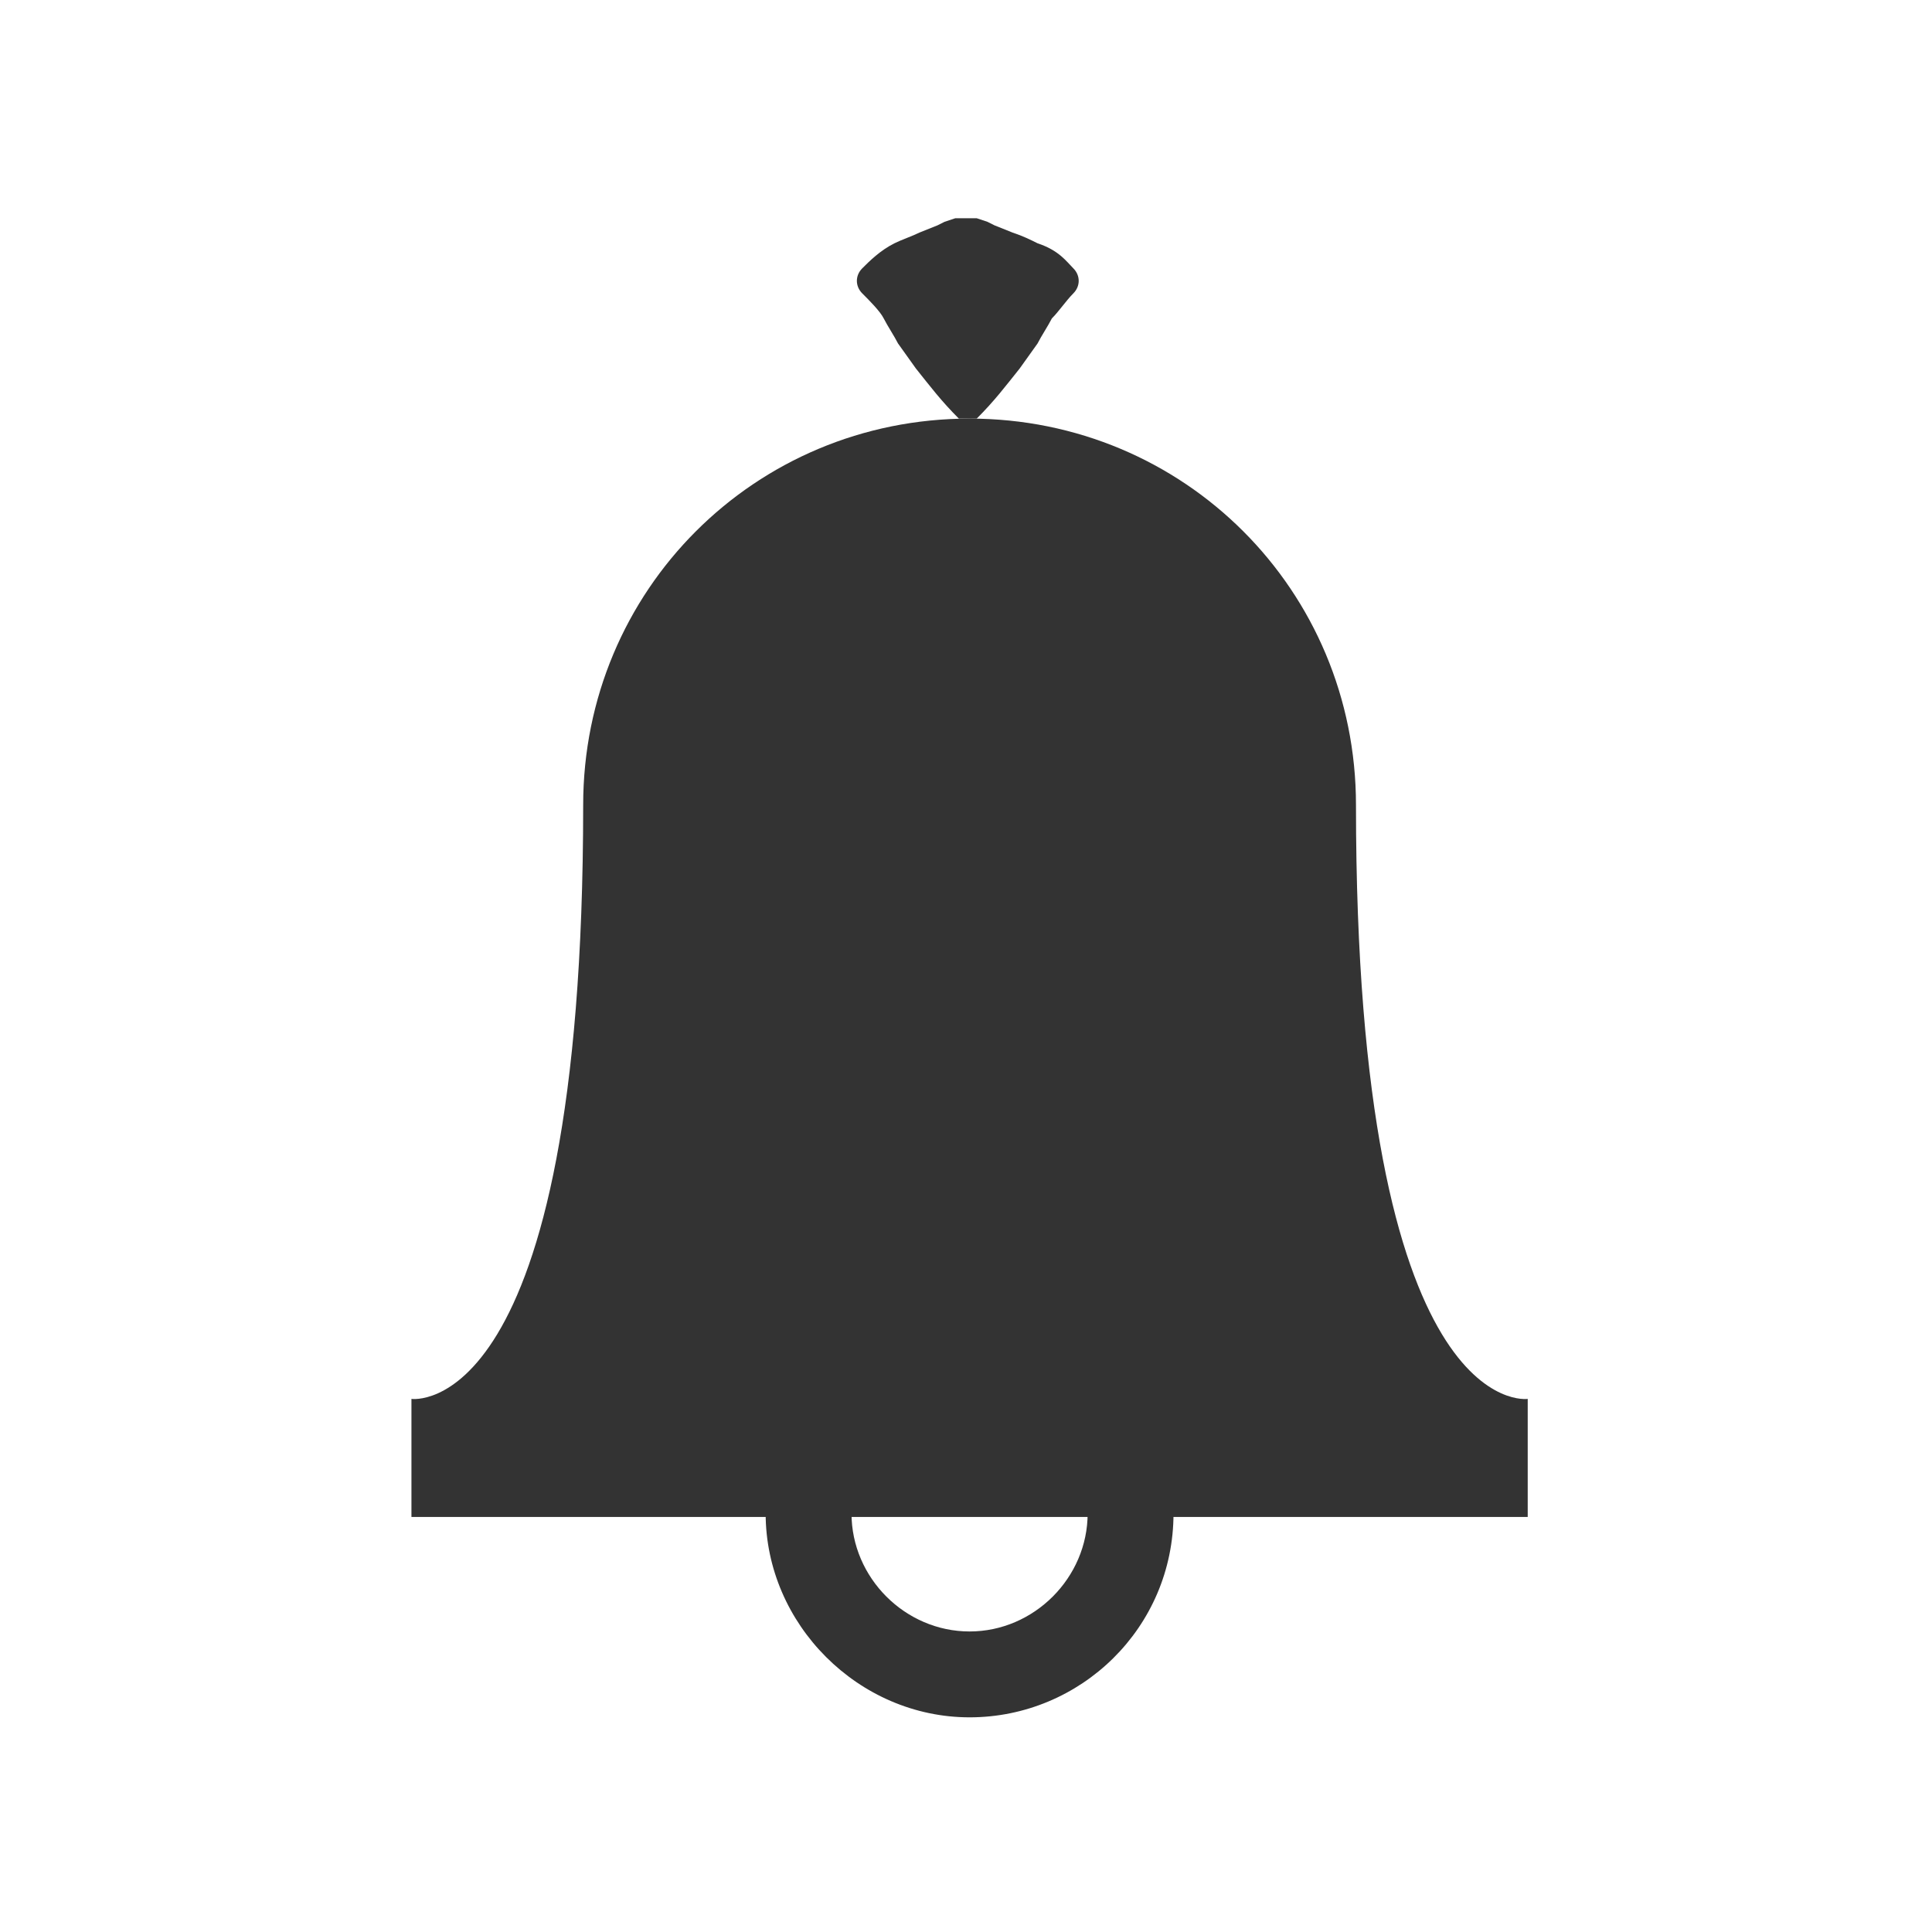
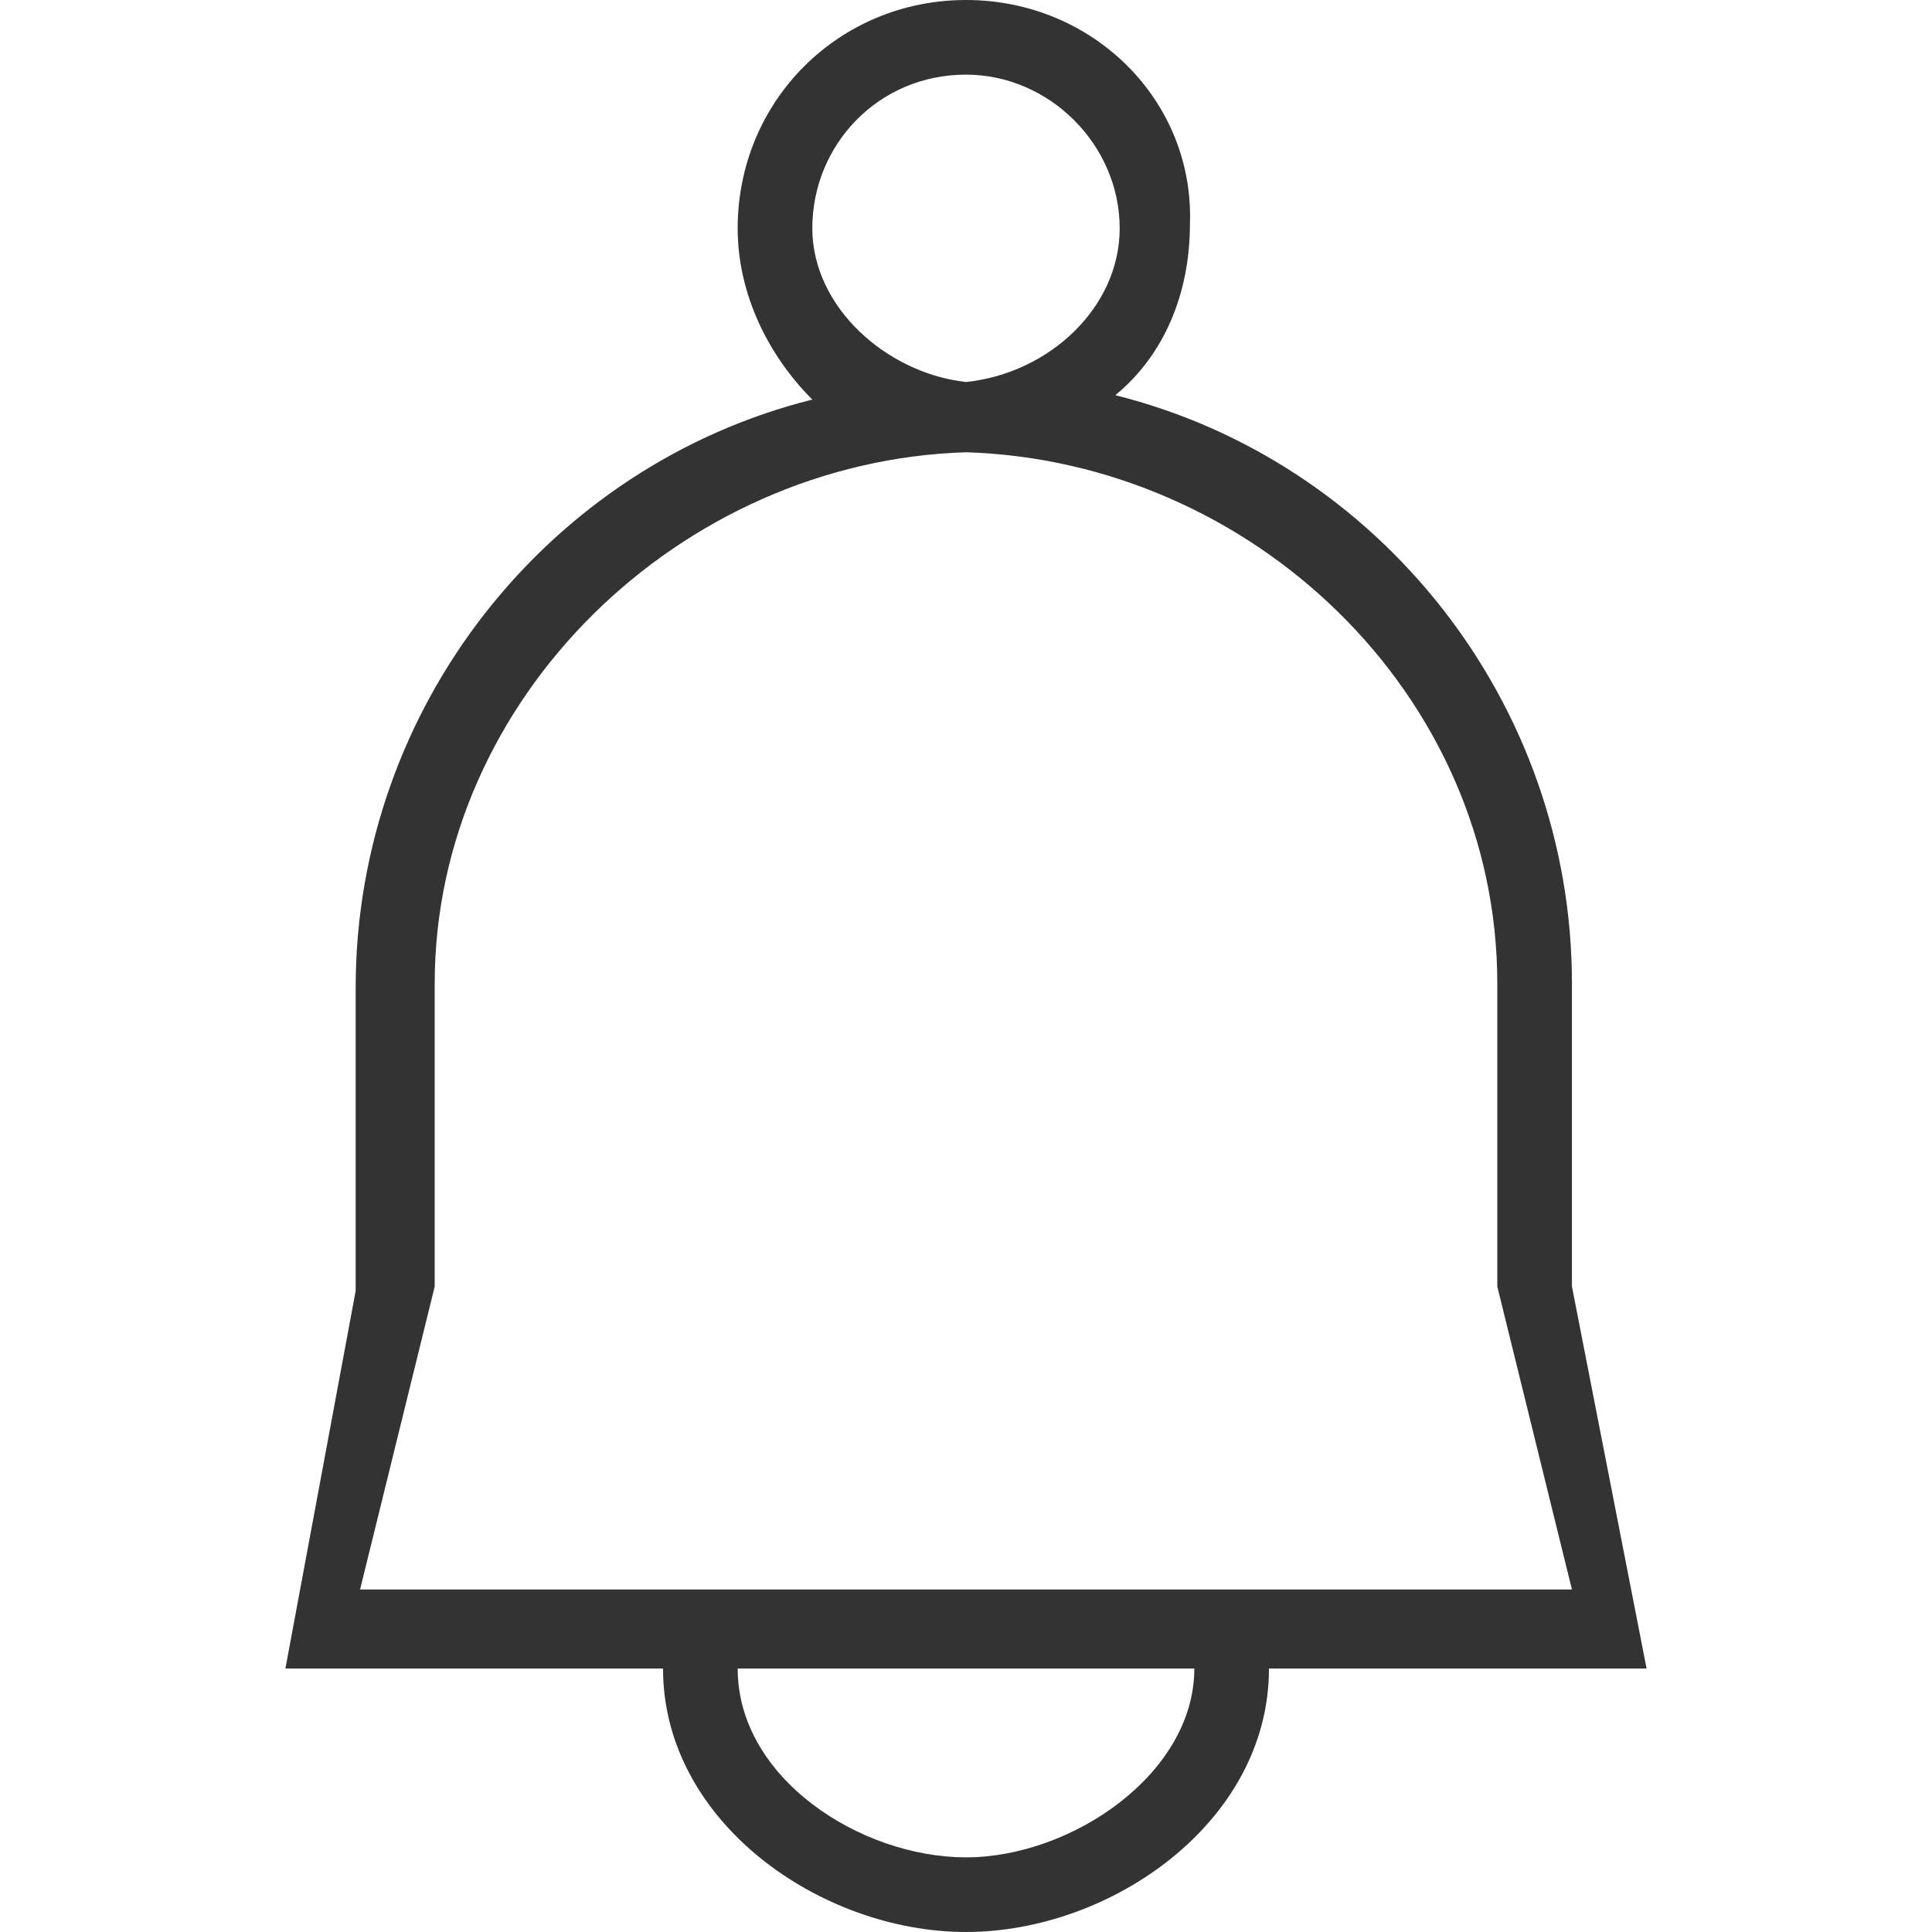
- <svg xmlns="http://www.w3.org/2000/svg" version="1.1" id="Слой_1" x="0px" y="0px" viewBox="0 0 54 54" style="enable-background:new 0 0 54 54;" xml:space="preserve">
+ <svg xmlns="http://www.w3.org/2000/svg" version="1.1" id="Слой_1" x="0px" y="0px" viewBox="0 0 44 44" style="enable-background:new 0 0 44 44;" xml:space="preserve">
  <style type="text/css">
- 	.st0{fill:none;}
- 	.st1{fill:#333333;}
+ 	.st0{fill:#333333;}
</style>
-   <g>
-     <path class="st0" d="M0,0h54v54H0V0z" />
-     <g>
-       <path class="st1" d="M16.3,22.5c0-6,4.8-10.8,10.8-10.8c6,0,10.8,4.8,10.8,10.8c0,17.3,4.8,16.6,4.8,16.6v3.3H31.9h-7.6H11.5v-3.3    C11.5,39.1,16.3,39.8,16.3,22.5" />
-       <g>
-         <path class="st1" d="M27.1,48c-3.1,0-5.7-2.6-5.7-5.7c0-3.1,2.6-5.7,5.7-5.7s5.7,2.6,5.7,5.7C32.8,45.5,30.2,48,27.1,48z      M27.1,39c-1.8,0-3.3,1.5-3.3,3.3c0,1.8,1.5,3.3,3.3,3.3c1.8,0,3.3-1.5,3.3-3.3C30.4,40.5,28.9,39,27.1,39z" />
-       </g>
-       <path class="st1" d="M26.8,11.7c-0.5-0.5-0.8-0.9-1.2-1.4l-0.5-0.7c-0.1-0.2-0.3-0.5-0.4-0.7c-0.1-0.2-0.4-0.5-0.6-0.7    c-0.2-0.2-0.2-0.5,0-0.7C24.3,7.3,24.6,7,25,6.8c0.2-0.1,0.5-0.2,0.7-0.3l0.5-0.2l0.2-0.1l0.3-0.1h0.6l0.3,0.1l0.2,0.1l0.5,0.2    c0.3,0.1,0.5,0.2,0.7,0.3C29.6,7,29.8,7.3,30,7.5c0.2,0.2,0.2,0.5,0,0.7c-0.2,0.2-0.4,0.5-0.6,0.7c-0.1,0.2-0.3,0.5-0.4,0.7    l-0.5,0.7c-0.4,0.5-0.7,0.9-1.2,1.4L26.8,11.7L26.8,11.7z" />
-     </g>
-   </g>
+   <path class="st0" d="M35.8,29.3v-6.9c0-6.4-4.4-11.9-10.4-13.4c1.1-0.9,1.7-2.3,1.7-3.9C27.2,2.3,24.9,0,22,0  c-2.9,0-5.2,2.3-5.2,5.2c0,1.5,0.7,2.9,1.7,3.9c-6,1.5-10.4,7-10.4,13.4v6.9L6.5,38h8.6c0,3.5,3.6,6,6.9,6c3.3,0,6.9-2.5,6.9-6h8.6  L35.8,29.3z M18.5,5.2c0-1.9,1.5-3.5,3.5-3.5c1.9,0,3.5,1.6,3.5,3.5c0,1.8-1.6,3.3-3.5,3.5c-0.1,0,0.1,0,0,0  C20.2,8.5,18.5,7,18.5,5.2z M22,42.3c-2.4,0-5.2-1.8-5.2-4.3h10.4C27.2,40.4,24.4,42.3,22,42.3z M8.2,36.2l1.7-6.9v-6.9  c0-6.5,5.6-11.9,12.1-12.1c0.1,0-0.1,0,0,0c6.5,0.2,12.1,5.5,12.1,12.1v6.9l1.7,6.9H8.2z" />
</svg>
